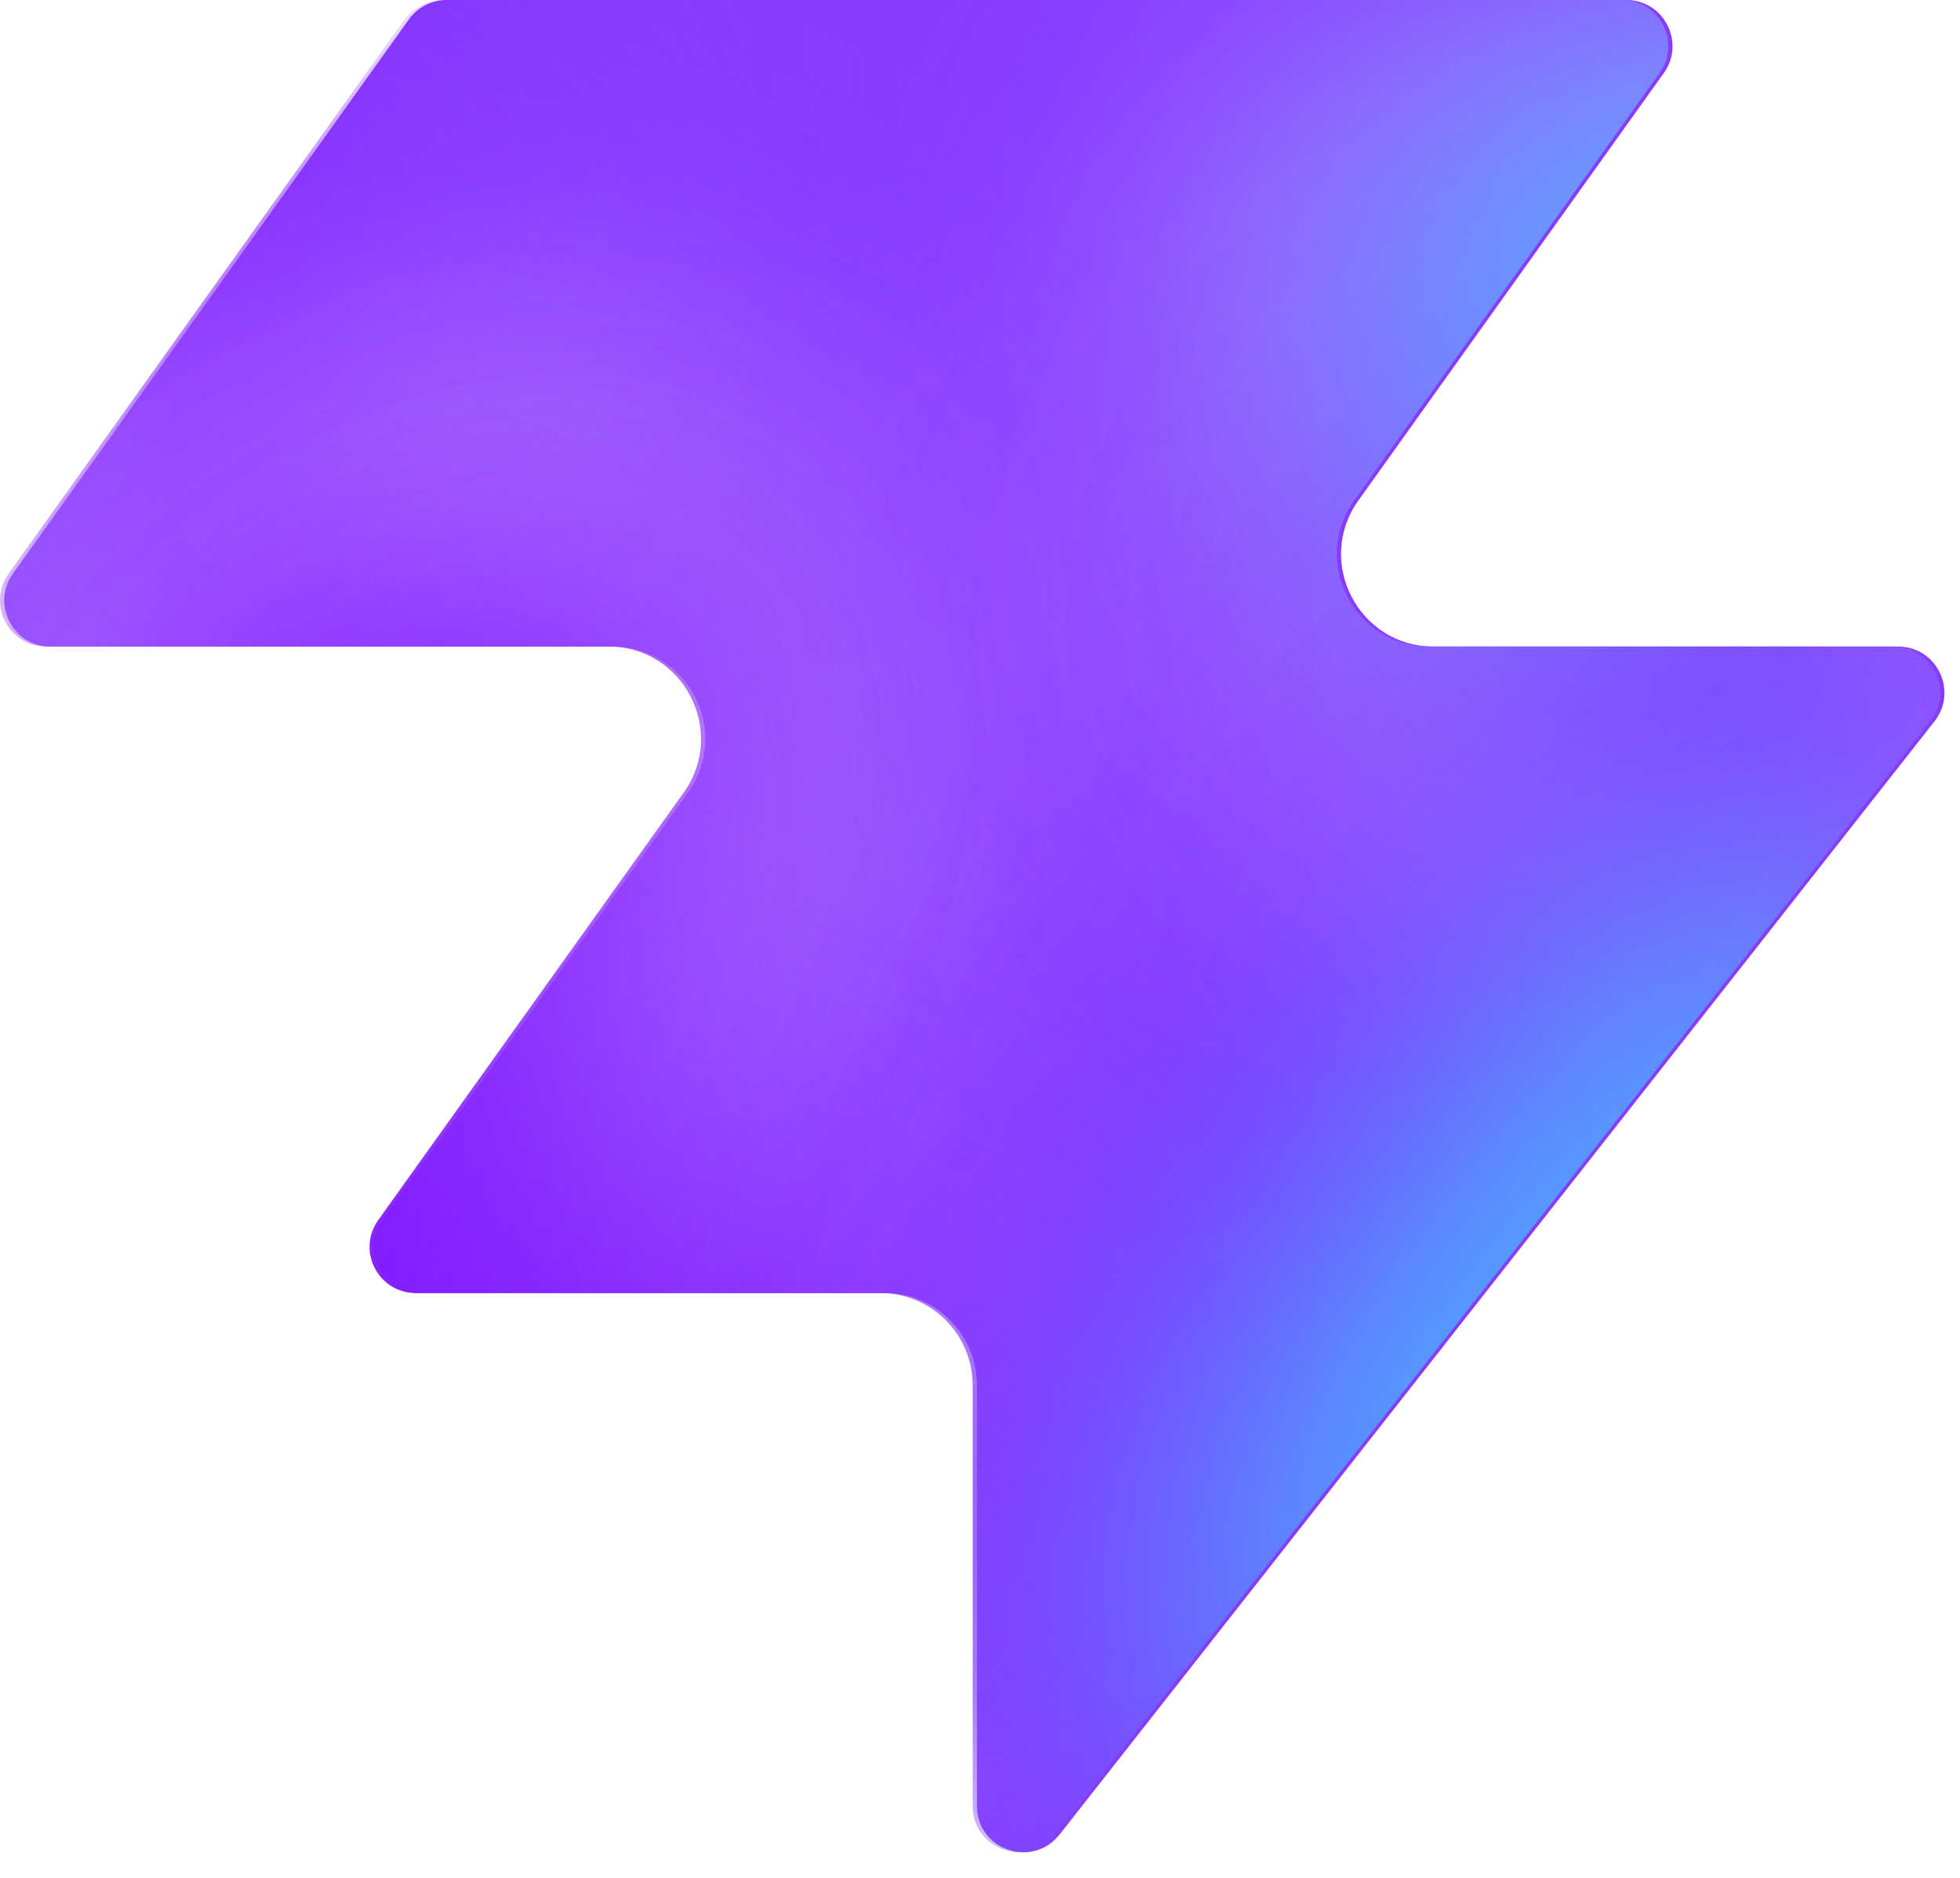
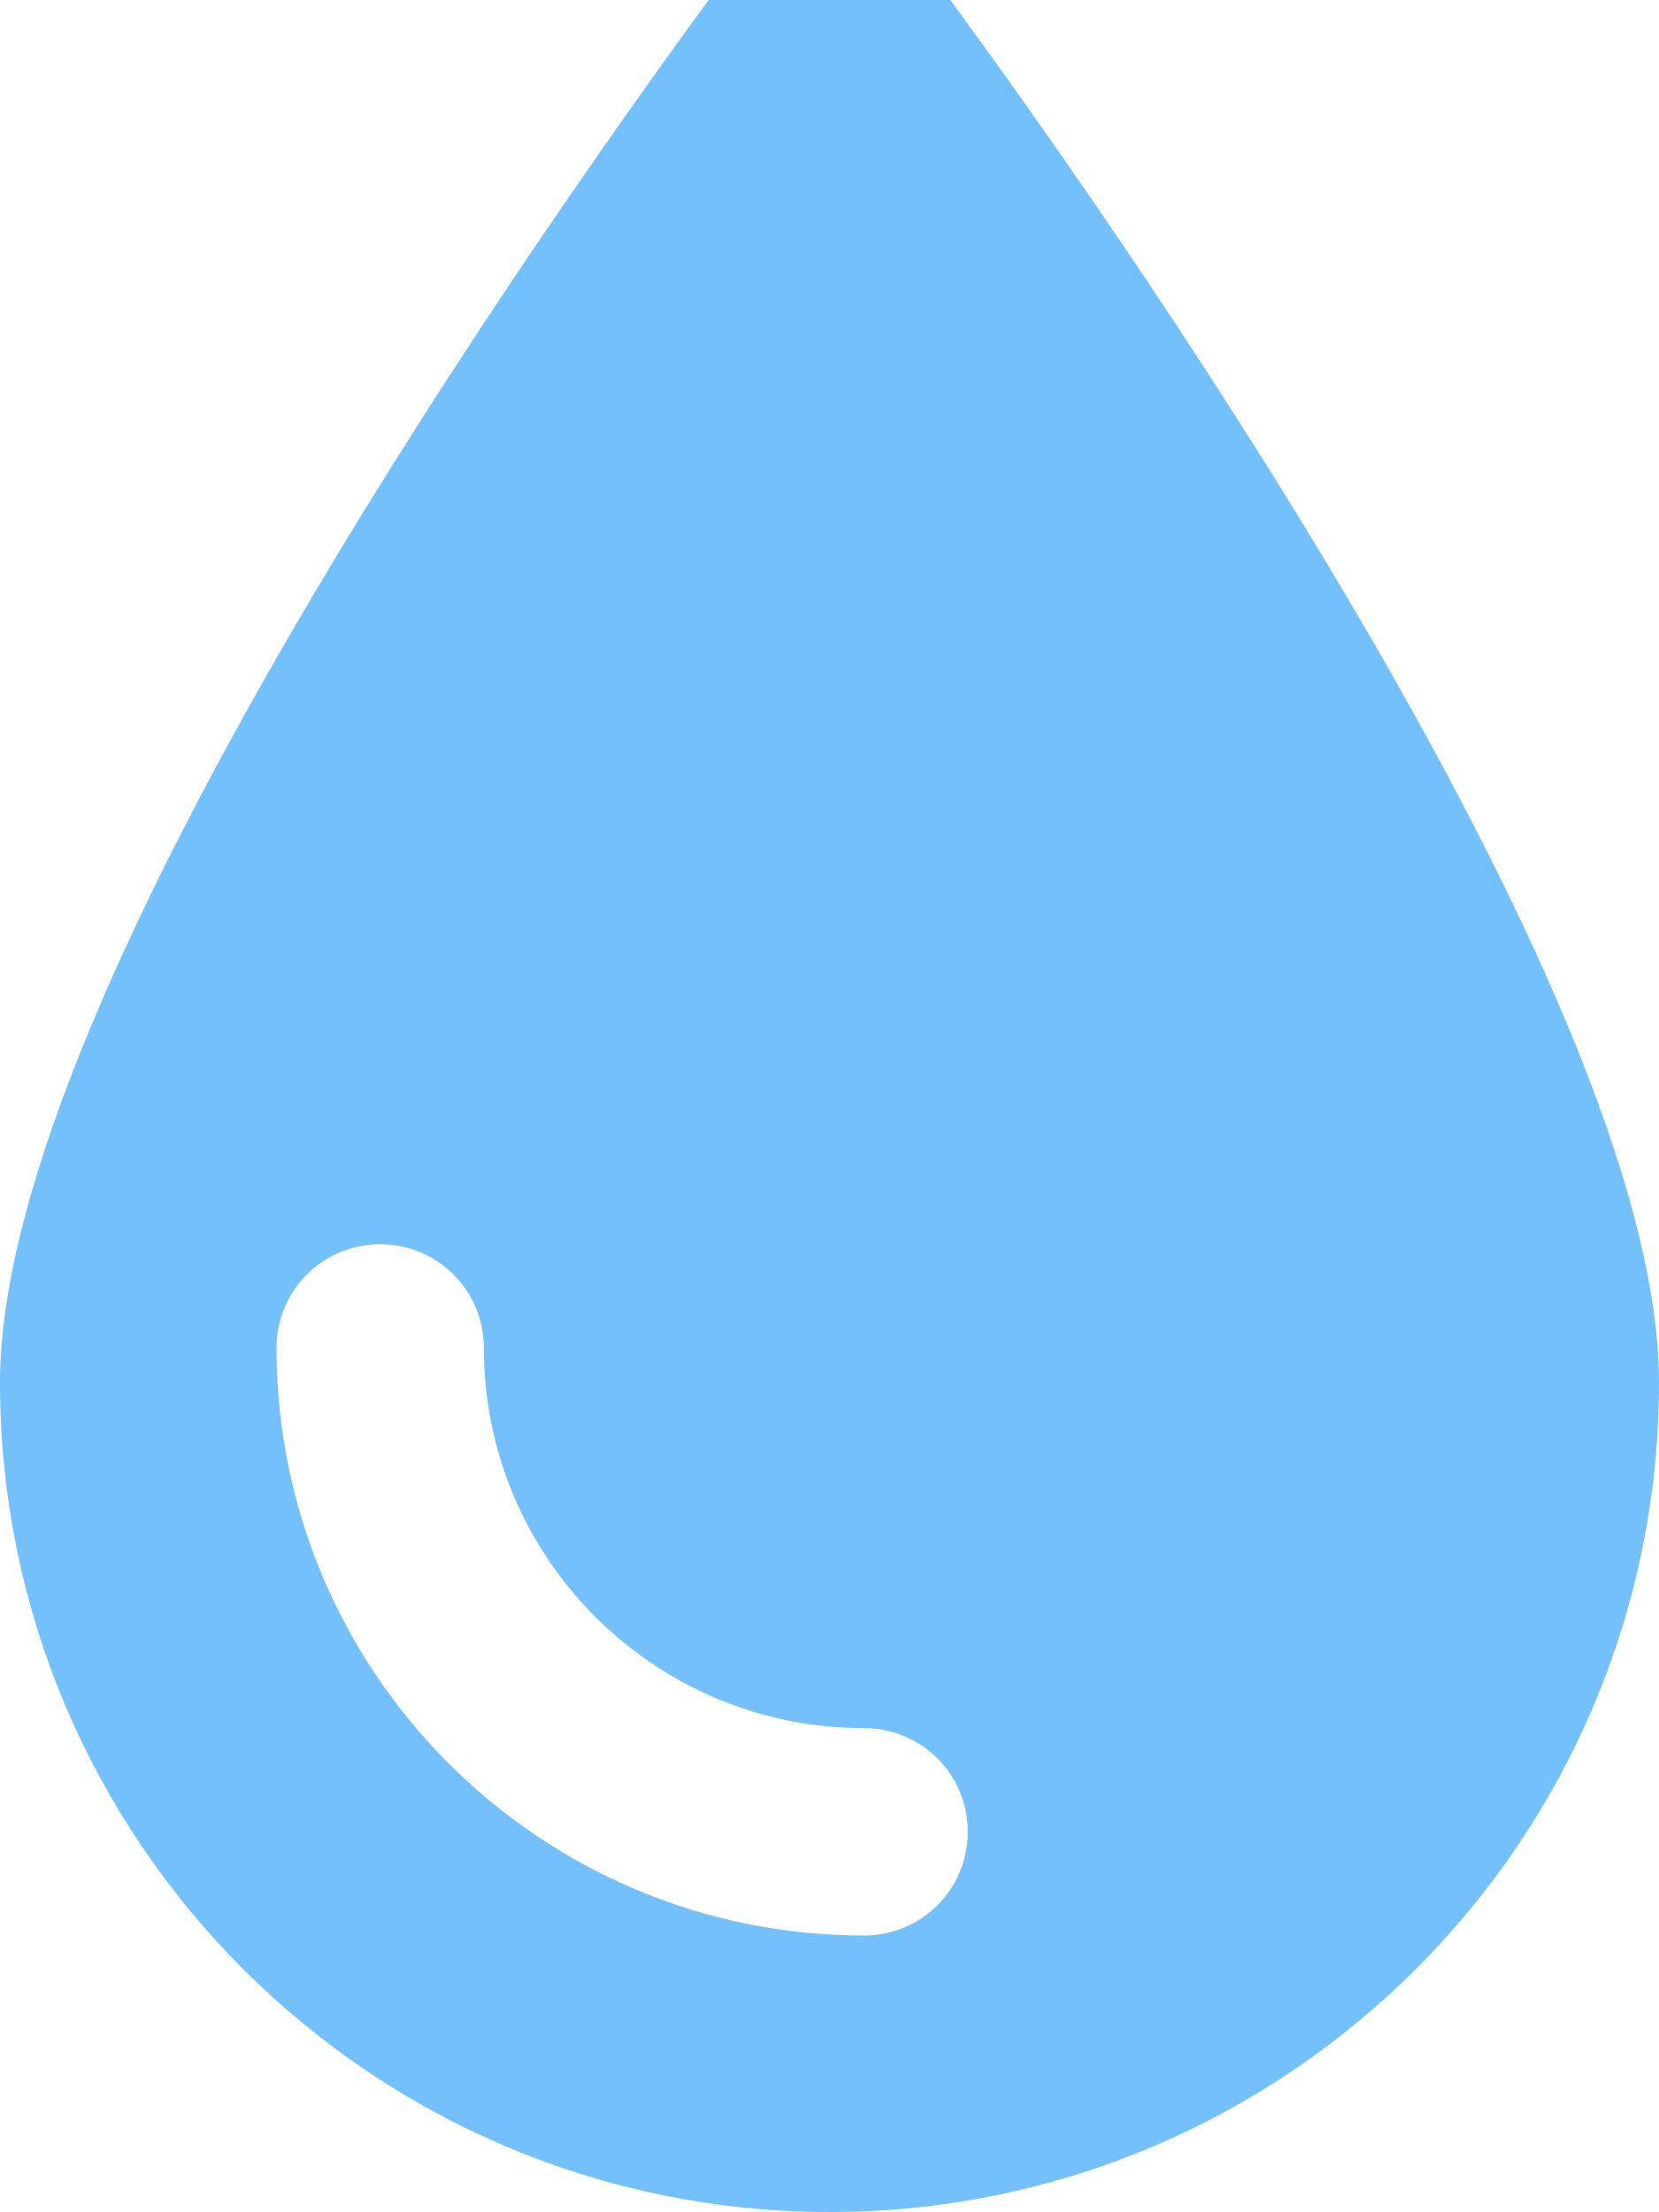
- <svg xmlns="http://www.w3.org/2000/svg" width="48" height="46" fill="none" viewBox="0 0 48 46">
-   <path fill="#863bff" d="M25.946 44.938c-.664.845-2.021.375-2.021-.698V33.937a2.26 2.26 0 0 0-2.262-2.262H10.287c-.92 0-1.456-1.04-.92-1.788l7.48-10.471c1.07-1.497 0-3.578-1.842-3.578H1.237c-.92 0-1.456-1.04-.92-1.788L10.013.474c.214-.297.556-.474.92-.474h28.894c.92 0 1.456 1.04.92 1.788l-7.48 10.471c-1.07 1.498 0 3.579 1.842 3.579h11.377c.943 0 1.473 1.088.89 1.83L25.947 44.94z" style="fill:#863bff;fill:color(display-p3 .525 .23 1);fill-opacity:1" />
-   <mask id="a" width="48" height="46" x="0" y="0" maskUnits="userSpaceOnUse" style="mask-type:alpha">
-     <path fill="#000" d="M25.842 44.938c-.664.844-2.021.375-2.021-.698V33.937a2.26 2.26 0 0 0-2.262-2.262H10.183c-.92 0-1.456-1.04-.92-1.788l7.48-10.471c1.07-1.498 0-3.579-1.842-3.579H1.133c-.92 0-1.456-1.04-.92-1.787L9.91.473c.214-.297.556-.474.92-.474h28.894c.92 0 1.456 1.04.92 1.788l-7.48 10.471c-1.07 1.498 0 3.578 1.842 3.578h11.377c.943 0 1.473 1.088.89 1.832L25.843 44.94z" style="fill:#000;fill-opacity:1" />
-   </mask>
-   <g mask="url(#a)">
-     <g filter="url(#b)">
-       <ellipse cx="5.508" cy="14.704" fill="#ede6ff" rx="5.508" ry="14.704" style="fill:#ede6ff;fill:color(display-p3 .927 .903 1);fill-opacity:1" transform="matrix(.00324 1 1 -.00324 -4.47 31.516)" />
-     </g>
-     <g filter="url(#c)">
-       <ellipse cx="10.399" cy="29.851" fill="#ede6ff" rx="10.399" ry="29.851" style="fill:#ede6ff;fill:color(display-p3 .927 .903 1);fill-opacity:1" transform="matrix(.00324 1 1 -.00324 -39.328 7.883)" />
-     </g>
-     <g filter="url(#d)">
-       <ellipse cx="5.508" cy="30.487" fill="#7e14ff" rx="5.508" ry="30.487" style="fill:#7e14ff;fill:color(display-p3 .492 .077 1);fill-opacity:1" transform="rotate(89.814 -25.913 -14.639)scale(1 -1)" />
-     </g>
-     <g filter="url(#e)">
-       <ellipse cx="5.508" cy="30.599" fill="#7e14ff" rx="5.508" ry="30.599" style="fill:#7e14ff;fill:color(display-p3 .492 .077 1);fill-opacity:1" transform="rotate(89.814 -32.644 -3.334)scale(1 -1)" />
-     </g>
-     <g filter="url(#f)">
-       <ellipse cx="5.508" cy="30.599" fill="#7e14ff" rx="5.508" ry="30.599" style="fill:#7e14ff;fill:color(display-p3 .492 .077 1);fill-opacity:1" transform="matrix(.00324 1 1 -.00324 -34.34 30.47)" />
-     </g>
-     <g filter="url(#g)">
-       <ellipse cx="14.072" cy="22.078" fill="#ede6ff" rx="14.072" ry="22.078" style="fill:#ede6ff;fill:color(display-p3 .927 .903 1);fill-opacity:1" transform="rotate(93.35 24.506 48.493)scale(-1 1)" />
-     </g>
-     <g filter="url(#h)">
-       <ellipse cx="3.47" cy="21.501" fill="#7e14ff" rx="3.47" ry="21.501" style="fill:#7e14ff;fill:color(display-p3 .492 .077 1);fill-opacity:1" transform="rotate(89.009 28.708 47.59)scale(-1 1)" />
-     </g>
-     <g filter="url(#i)">
-       <ellipse cx="3.47" cy="21.501" fill="#7e14ff" rx="3.47" ry="21.501" style="fill:#7e14ff;fill:color(display-p3 .492 .077 1);fill-opacity:1" transform="rotate(89.009 28.708 47.59)scale(-1 1)" />
-     </g>
-     <g filter="url(#j)">
-       <ellipse cx=".387" cy="8.972" fill="#7e14ff" rx="4.407" ry="29.108" style="fill:#7e14ff;fill:color(display-p3 .492 .077 1);fill-opacity:1" transform="rotate(39.51 .387 8.972)" />
-     </g>
-     <g filter="url(#k)">
-       <ellipse cx="47.523" cy="-6.092" fill="#7e14ff" rx="4.407" ry="29.108" style="fill:#7e14ff;fill:color(display-p3 .492 .077 1);fill-opacity:1" transform="rotate(37.892 47.523 -6.092)" />
-     </g>
-     <g filter="url(#l)">
-       <ellipse cx="41.412" cy="6.333" fill="#47bfff" rx="5.971" ry="9.665" style="fill:#47bfff;fill:color(display-p3 .28 .748 1);fill-opacity:1" transform="rotate(37.892 41.412 6.333)" />
-     </g>
-     <g filter="url(#m)">
-       <ellipse cx="-1.879" cy="38.332" fill="#7e14ff" rx="4.407" ry="29.108" style="fill:#7e14ff;fill:color(display-p3 .492 .077 1);fill-opacity:1" transform="rotate(37.892 -1.88 38.332)" />
-     </g>
-     <g filter="url(#n)">
-       <ellipse cx="-1.879" cy="38.332" fill="#7e14ff" rx="4.407" ry="29.108" style="fill:#7e14ff;fill:color(display-p3 .492 .077 1);fill-opacity:1" transform="rotate(37.892 -1.88 38.332)" />
-     </g>
-     <g filter="url(#o)">
-       <ellipse cx="35.651" cy="29.907" fill="#7e14ff" rx="4.407" ry="29.108" style="fill:#7e14ff;fill:color(display-p3 .492 .077 1);fill-opacity:1" transform="rotate(37.892 35.651 29.907)" />
-     </g>
-     <g filter="url(#p)">
-       <ellipse cx="38.418" cy="32.4" fill="#47bfff" rx="5.971" ry="15.297" style="fill:#47bfff;fill:color(display-p3 .28 .748 1);fill-opacity:1" transform="rotate(37.892 38.418 32.4)" />
-     </g>
-   </g>
-   <defs>
-     <filter id="b" width="60.045" height="41.654" x="-19.77" y="16.149" color-interpolation-filters="sRGB" filterUnits="userSpaceOnUse">
-       <feFlood flood-opacity="0" result="BackgroundImageFix" />
-       <feBlend in="SourceGraphic" in2="BackgroundImageFix" result="shape" />
-       <feGaussianBlur result="effect1_foregroundBlur_2002_17158" stdDeviation="7.659" />
-     </filter>
-     <filter id="c" width="90.34" height="51.437" x="-54.613" y="-7.533" color-interpolation-filters="sRGB" filterUnits="userSpaceOnUse">
-       <feFlood flood-opacity="0" result="BackgroundImageFix" />
-       <feBlend in="SourceGraphic" in2="BackgroundImageFix" result="shape" />
-       <feGaussianBlur result="effect1_foregroundBlur_2002_17158" stdDeviation="7.659" />
-     </filter>
-     <filter id="d" width="79.355" height="29.4" x="-49.64" y="2.03" color-interpolation-filters="sRGB" filterUnits="userSpaceOnUse">
-       <feFlood flood-opacity="0" result="BackgroundImageFix" />
-       <feBlend in="SourceGraphic" in2="BackgroundImageFix" result="shape" />
-       <feGaussianBlur result="effect1_foregroundBlur_2002_17158" stdDeviation="4.596" />
-     </filter>
-     <filter id="e" width="79.579" height="29.4" x="-45.045" y="20.029" color-interpolation-filters="sRGB" filterUnits="userSpaceOnUse">
-       <feFlood flood-opacity="0" result="BackgroundImageFix" />
-       <feBlend in="SourceGraphic" in2="BackgroundImageFix" result="shape" />
-       <feGaussianBlur result="effect1_foregroundBlur_2002_17158" stdDeviation="4.596" />
-     </filter>
-     <filter id="f" width="79.579" height="29.4" x="-43.513" y="21.178" color-interpolation-filters="sRGB" filterUnits="userSpaceOnUse">
-       <feFlood flood-opacity="0" result="BackgroundImageFix" />
-       <feBlend in="SourceGraphic" in2="BackgroundImageFix" result="shape" />
-       <feGaussianBlur result="effect1_foregroundBlur_2002_17158" stdDeviation="4.596" />
-     </filter>
-     <filter id="g" width="74.749" height="58.852" x="15.756" y="-17.901" color-interpolation-filters="sRGB" filterUnits="userSpaceOnUse">
-       <feFlood flood-opacity="0" result="BackgroundImageFix" />
-       <feBlend in="SourceGraphic" in2="BackgroundImageFix" result="shape" />
-       <feGaussianBlur result="effect1_foregroundBlur_2002_17158" stdDeviation="7.659" />
-     </filter>
-     <filter id="h" width="61.377" height="25.362" x="23.548" y="2.284" color-interpolation-filters="sRGB" filterUnits="userSpaceOnUse">
-       <feFlood flood-opacity="0" result="BackgroundImageFix" />
-       <feBlend in="SourceGraphic" in2="BackgroundImageFix" result="shape" />
-       <feGaussianBlur result="effect1_foregroundBlur_2002_17158" stdDeviation="4.596" />
-     </filter>
-     <filter id="i" width="61.377" height="25.362" x="23.548" y="2.284" color-interpolation-filters="sRGB" filterUnits="userSpaceOnUse">
-       <feFlood flood-opacity="0" result="BackgroundImageFix" />
-       <feBlend in="SourceGraphic" in2="BackgroundImageFix" result="shape" />
-       <feGaussianBlur result="effect1_foregroundBlur_2002_17158" stdDeviation="4.596" />
-     </filter>
-     <filter id="j" width="56.045" height="63.649" x="-27.636" y="-22.853" color-interpolation-filters="sRGB" filterUnits="userSpaceOnUse">
-       <feFlood flood-opacity="0" result="BackgroundImageFix" />
-       <feBlend in="SourceGraphic" in2="BackgroundImageFix" result="shape" />
-       <feGaussianBlur result="effect1_foregroundBlur_2002_17158" stdDeviation="4.596" />
-     </filter>
-     <filter id="k" width="54.814" height="64.646" x="20.116" y="-38.415" color-interpolation-filters="sRGB" filterUnits="userSpaceOnUse">
-       <feFlood flood-opacity="0" result="BackgroundImageFix" />
-       <feBlend in="SourceGraphic" in2="BackgroundImageFix" result="shape" />
-       <feGaussianBlur result="effect1_foregroundBlur_2002_17158" stdDeviation="4.596" />
-     </filter>
-     <filter id="l" width="33.541" height="35.313" x="24.641" y="-11.323" color-interpolation-filters="sRGB" filterUnits="userSpaceOnUse">
-       <feFlood flood-opacity="0" result="BackgroundImageFix" />
-       <feBlend in="SourceGraphic" in2="BackgroundImageFix" result="shape" />
-       <feGaussianBlur result="effect1_foregroundBlur_2002_17158" stdDeviation="4.596" />
-     </filter>
-     <filter id="m" width="54.814" height="64.646" x="-29.286" y="6.009" color-interpolation-filters="sRGB" filterUnits="userSpaceOnUse">
-       <feFlood flood-opacity="0" result="BackgroundImageFix" />
-       <feBlend in="SourceGraphic" in2="BackgroundImageFix" result="shape" />
-       <feGaussianBlur result="effect1_foregroundBlur_2002_17158" stdDeviation="4.596" />
-     </filter>
-     <filter id="n" width="54.814" height="64.646" x="-29.286" y="6.009" color-interpolation-filters="sRGB" filterUnits="userSpaceOnUse">
-       <feFlood flood-opacity="0" result="BackgroundImageFix" />
-       <feBlend in="SourceGraphic" in2="BackgroundImageFix" result="shape" />
-       <feGaussianBlur result="effect1_foregroundBlur_2002_17158" stdDeviation="4.596" />
-     </filter>
-     <filter id="o" width="54.814" height="64.646" x="8.244" y="-2.416" color-interpolation-filters="sRGB" filterUnits="userSpaceOnUse">
-       <feFlood flood-opacity="0" result="BackgroundImageFix" />
-       <feBlend in="SourceGraphic" in2="BackgroundImageFix" result="shape" />
-       <feGaussianBlur result="effect1_foregroundBlur_2002_17158" stdDeviation="4.596" />
-     </filter>
-     <filter id="p" width="39.409" height="43.623" x="18.713" y="10.588" color-interpolation-filters="sRGB" filterUnits="userSpaceOnUse">
-       <feFlood flood-opacity="0" result="BackgroundImageFix" />
-       <feBlend in="SourceGraphic" in2="BackgroundImageFix" result="shape" />
-       <feGaussianBlur result="effect1_foregroundBlur_2002_17158" stdDeviation="4.596" />
-     </filter>
-   </defs>
+ <svg xmlns="http://www.w3.org/2000/svg" viewBox="0 0 384 512">
+   <path fill="rgb(116, 192, 252)" d="M192 512C86 512 0 426 0 320 0 228.8 130.2 45.9 166.6-3.5 172.5-11.5 181.8-16 191.8-16l.4 0c10 0 19.3 4.5 25.2 12.5 36.4 49.4 166.6 232.3 166.6 323.5 0 106-86 192-192 192zM112 312c0-13.3-10.7-24-24-24s-24 10.7-24 24c0 75.1 60.9 136 136 136 13.3 0 24-10.7 24-24s-10.7-24-24-24c-48.6 0-88-39.4-88-88z" />
</svg>
